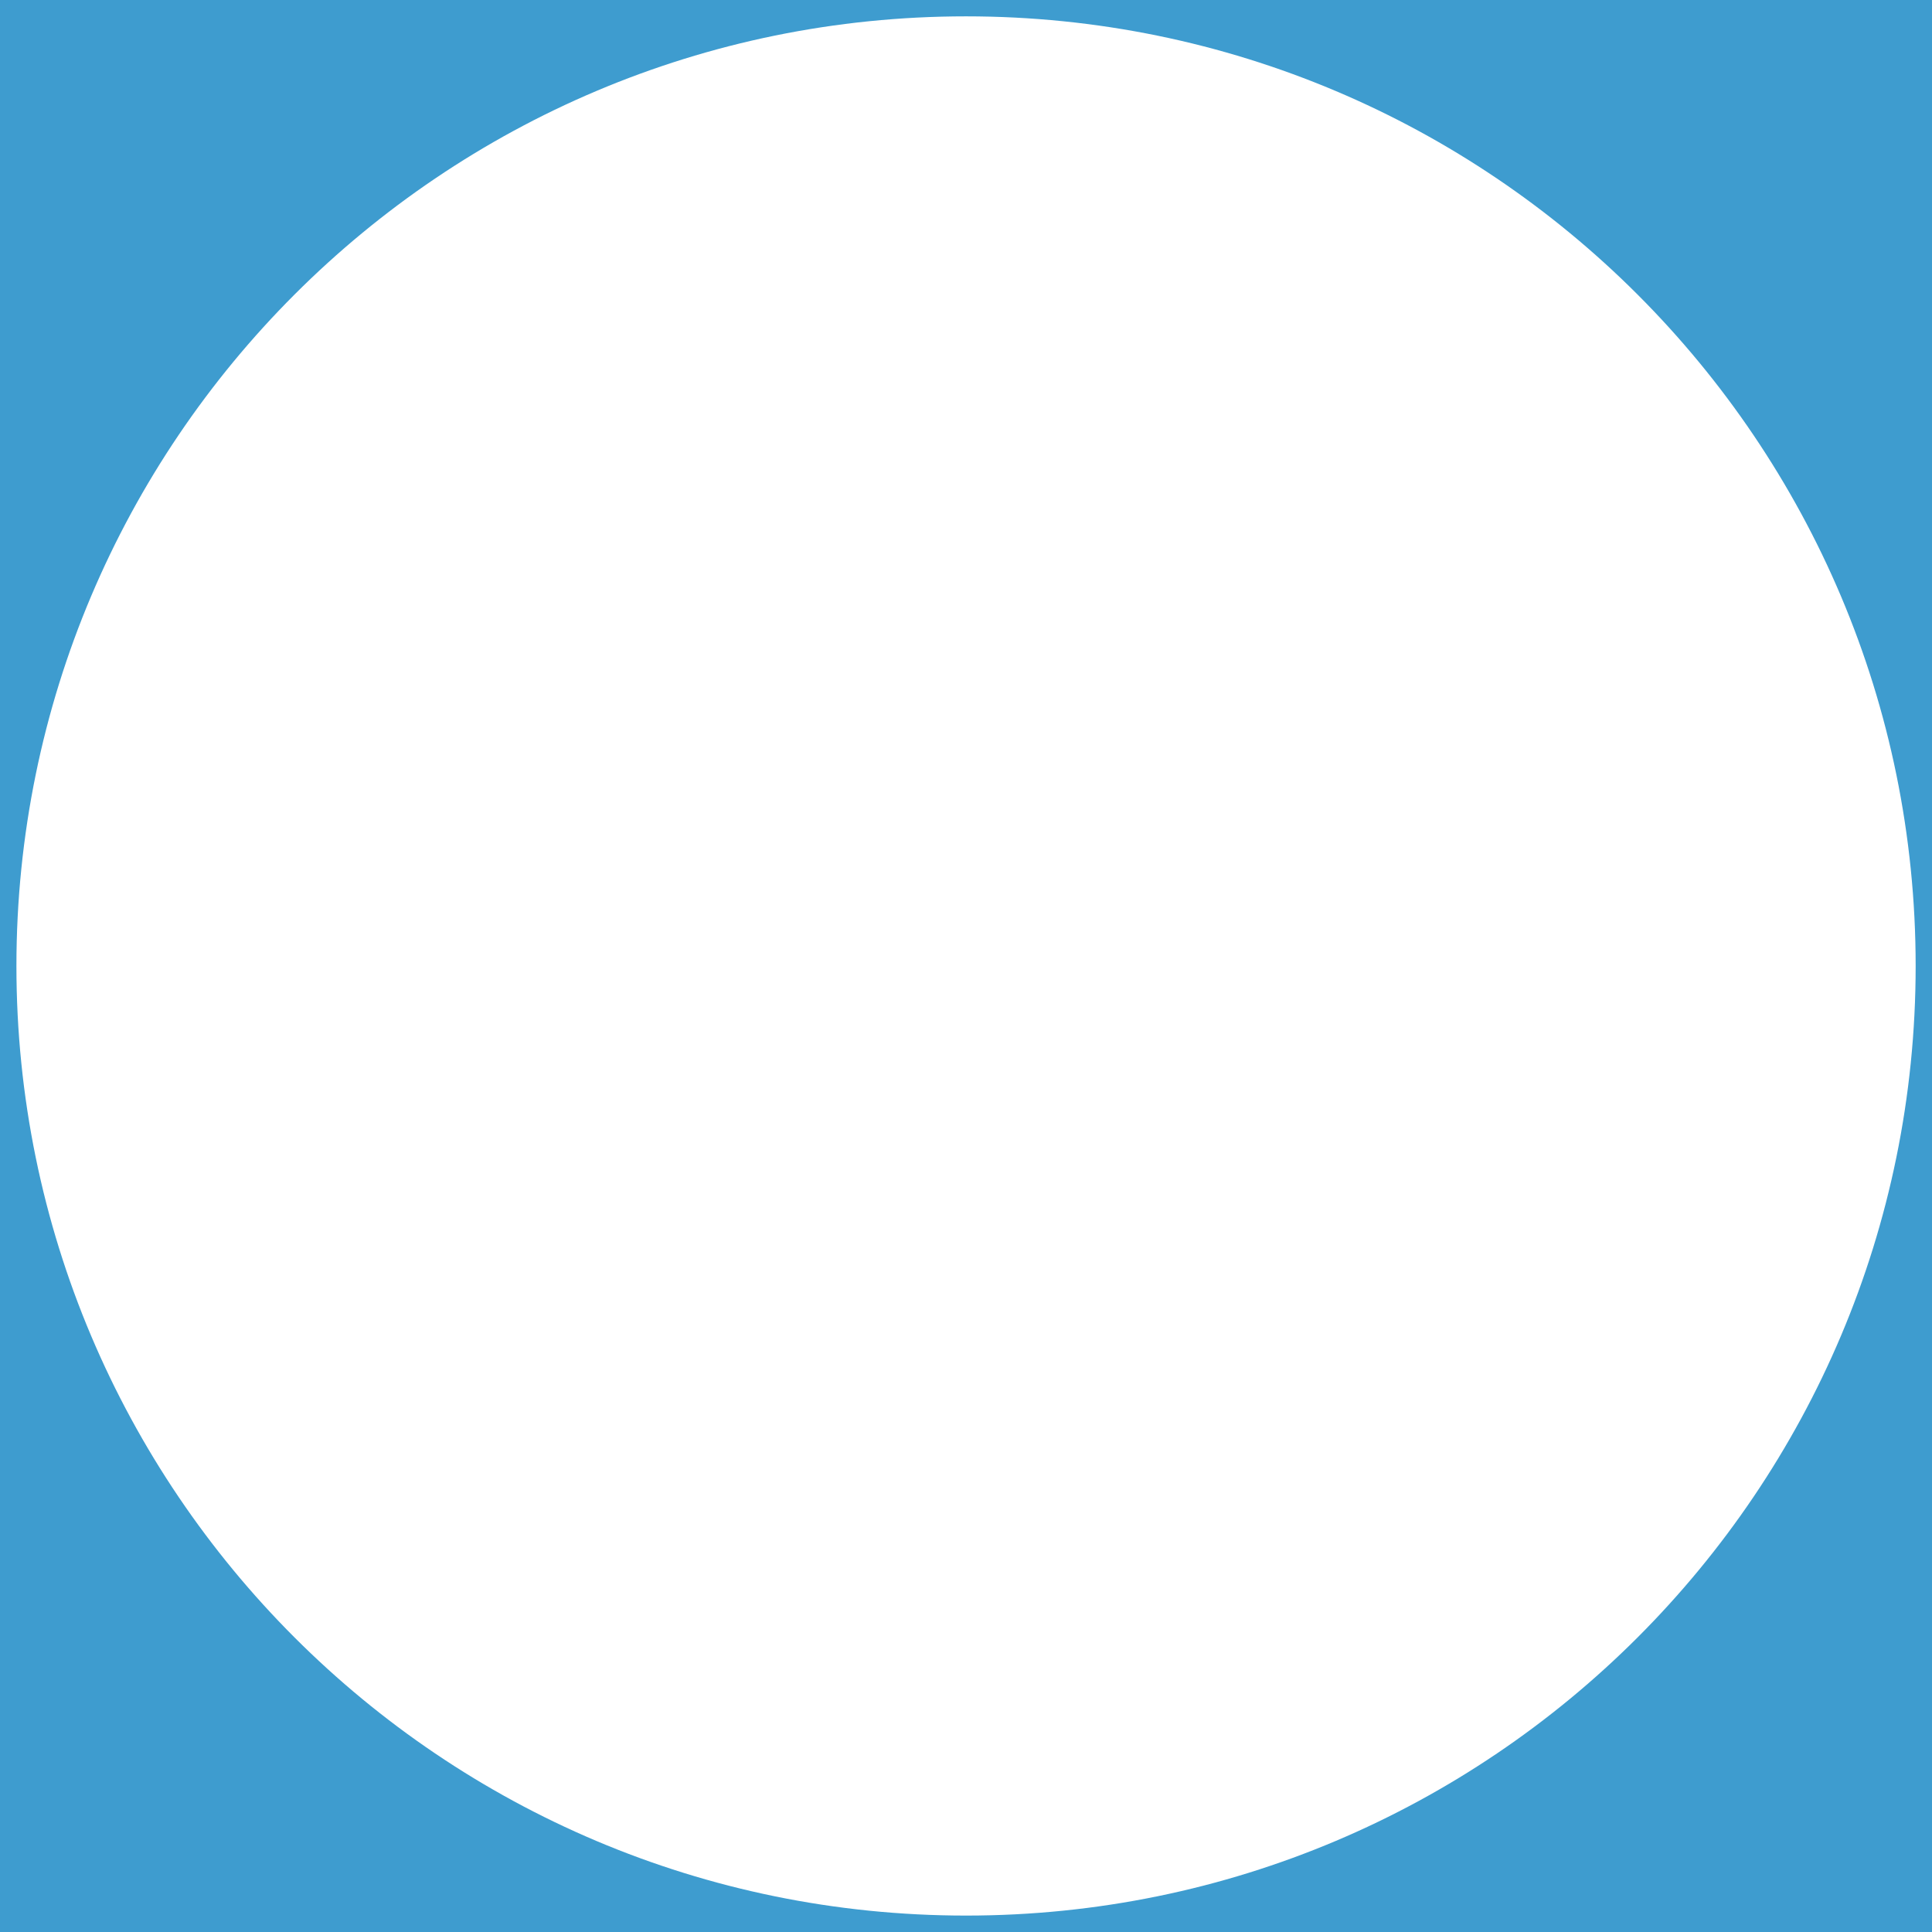
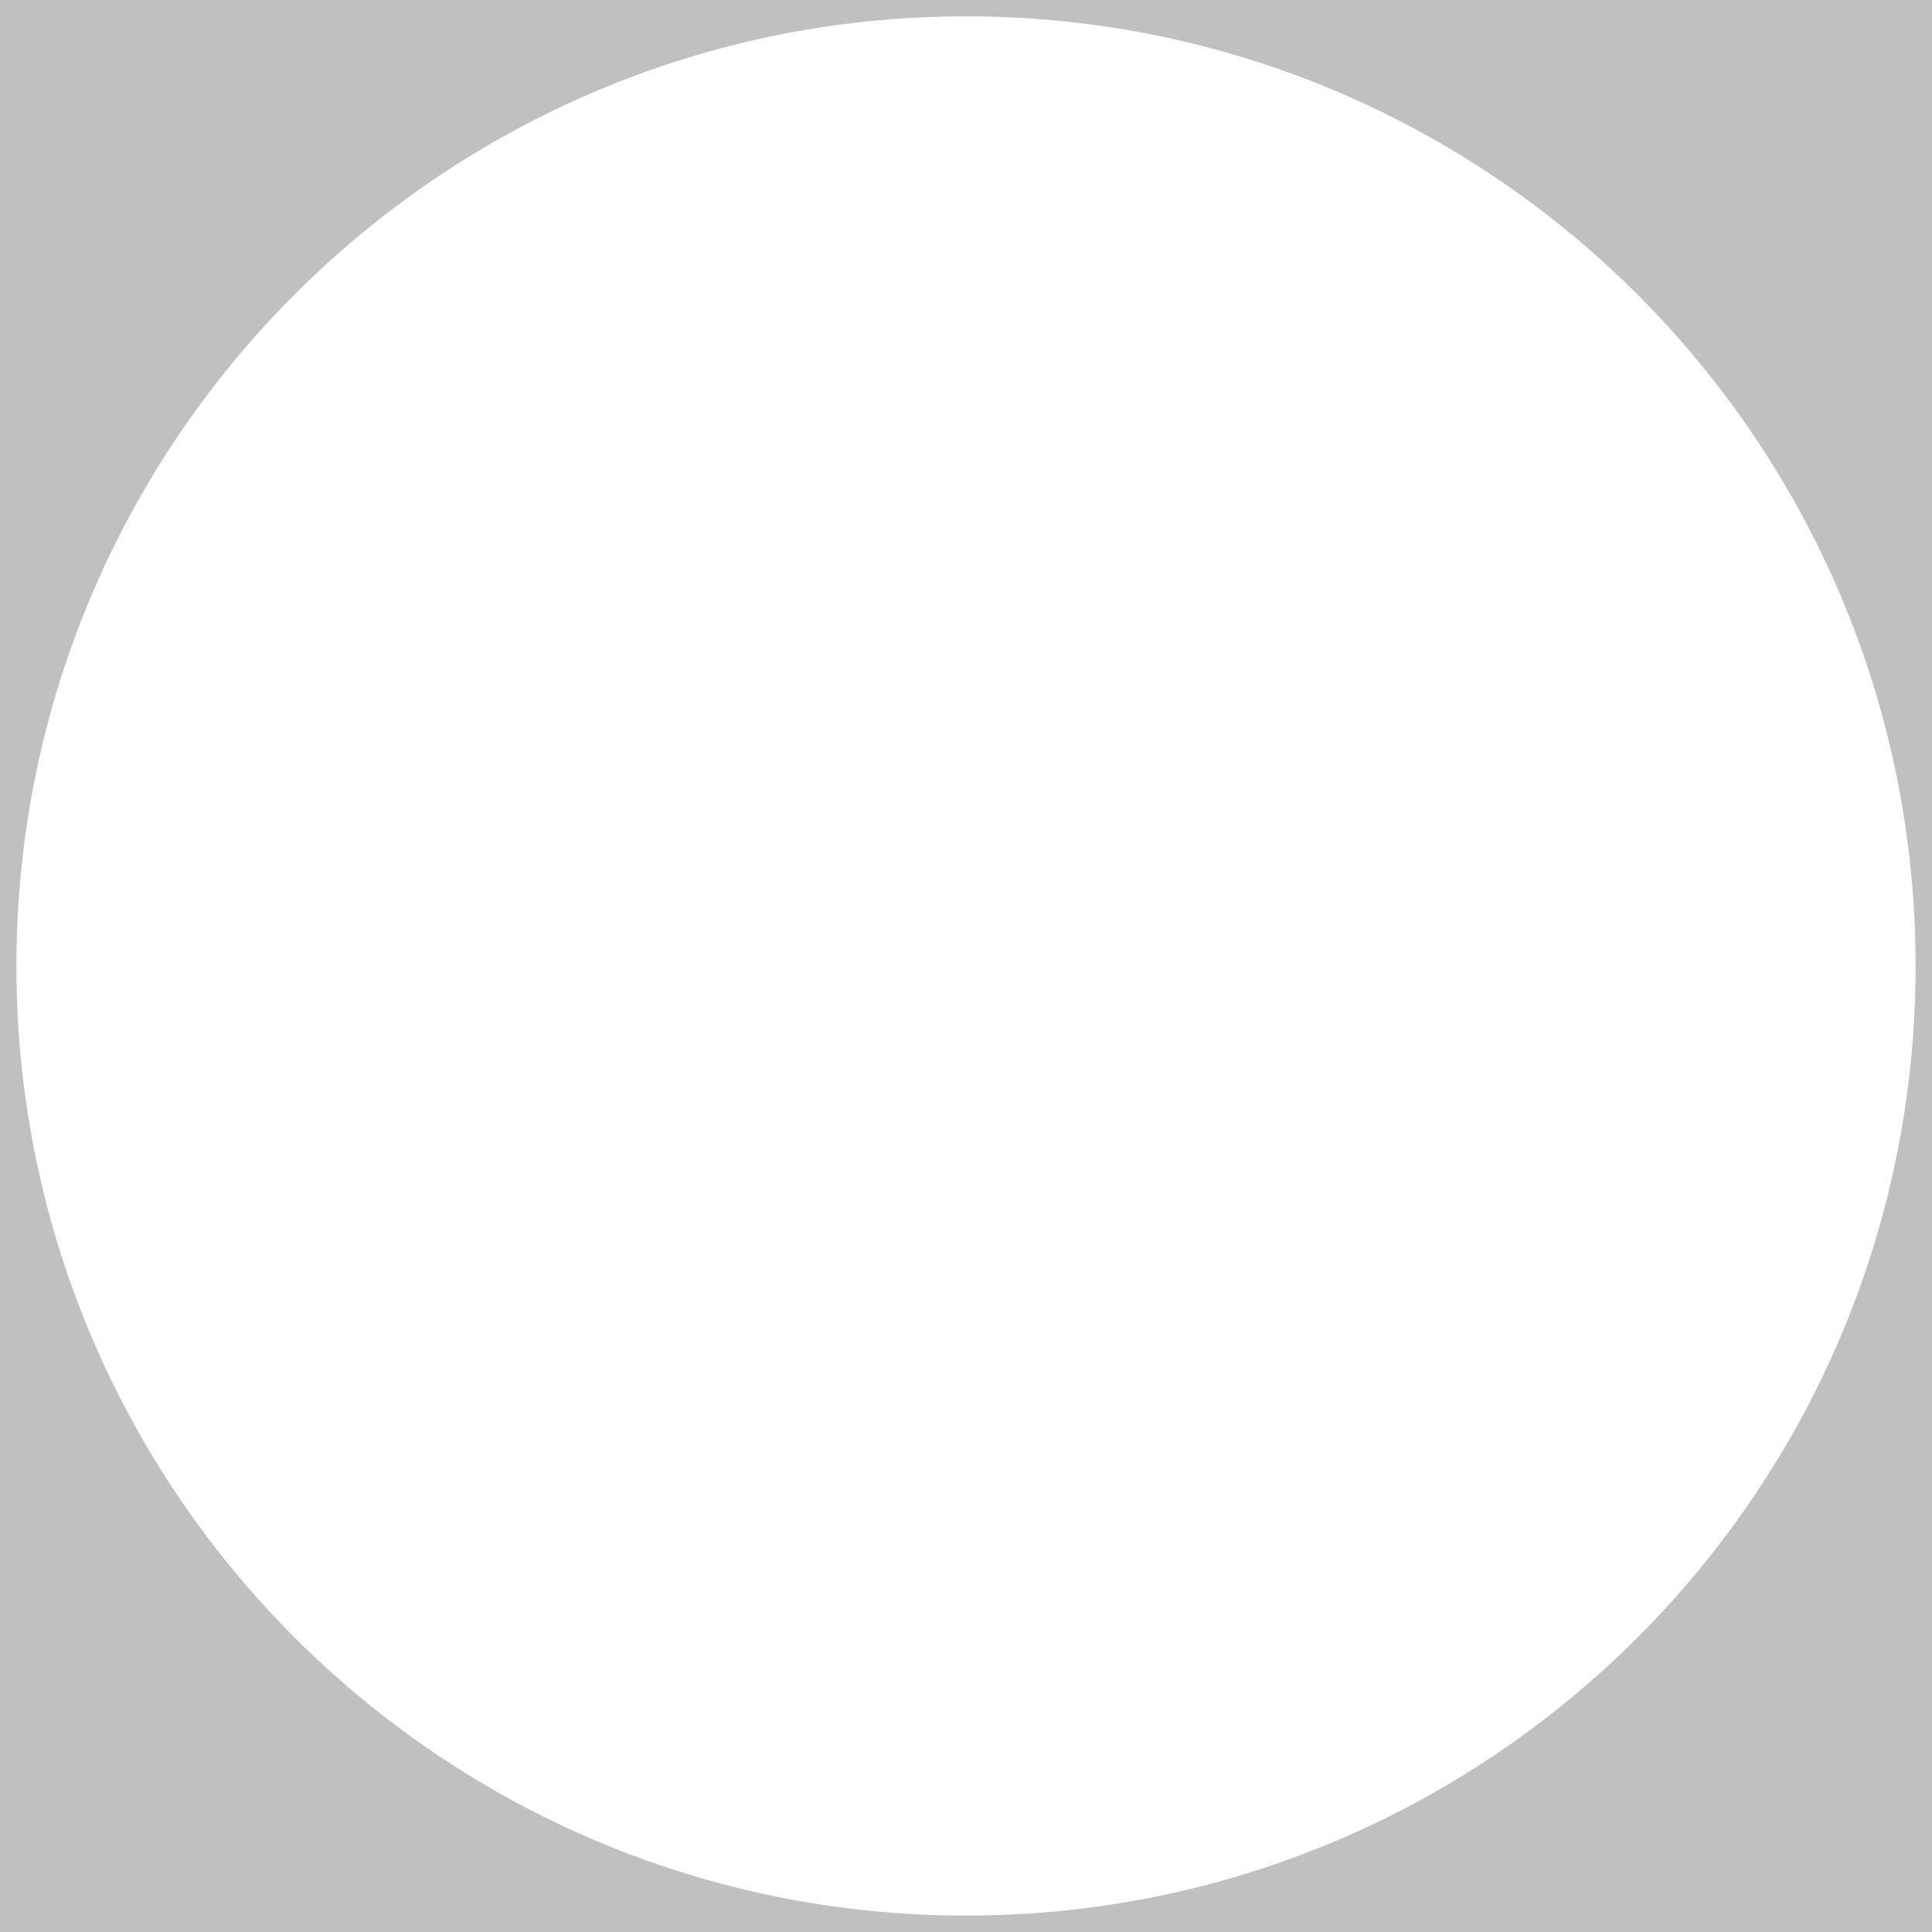
<svg xmlns="http://www.w3.org/2000/svg" version="1.1" id="Layer_1" x="0px" y="0px" width="26px" height="26px" viewBox="0 0 26 26" enable-background="new 0 0 26 26" xml:space="preserve">
-   <path fill="#3E9CCF" d="M26.943,27.389h-28V-0.944h28V27.389z M0.221,13c0,7.059,5.722,12.779,12.78,12.779  c7.059,0,12.779-5.721,12.779-12.779S20.059,0.22,13,0.22C5.943,0.22,0.221,5.942,0.221,13z" />
+   <path fill="#C0C0C0" d="M26.943,27.389h-28V-0.944h28V27.389z M0.221,13c0,7.059,5.722,12.779,12.78,12.779  c7.06,0,12.778-5.721,12.778-12.779c0-7.058-5.721-12.78-12.779-12.78C5.943,0.22,0.221,5.942,0.221,13z" />
</svg>
